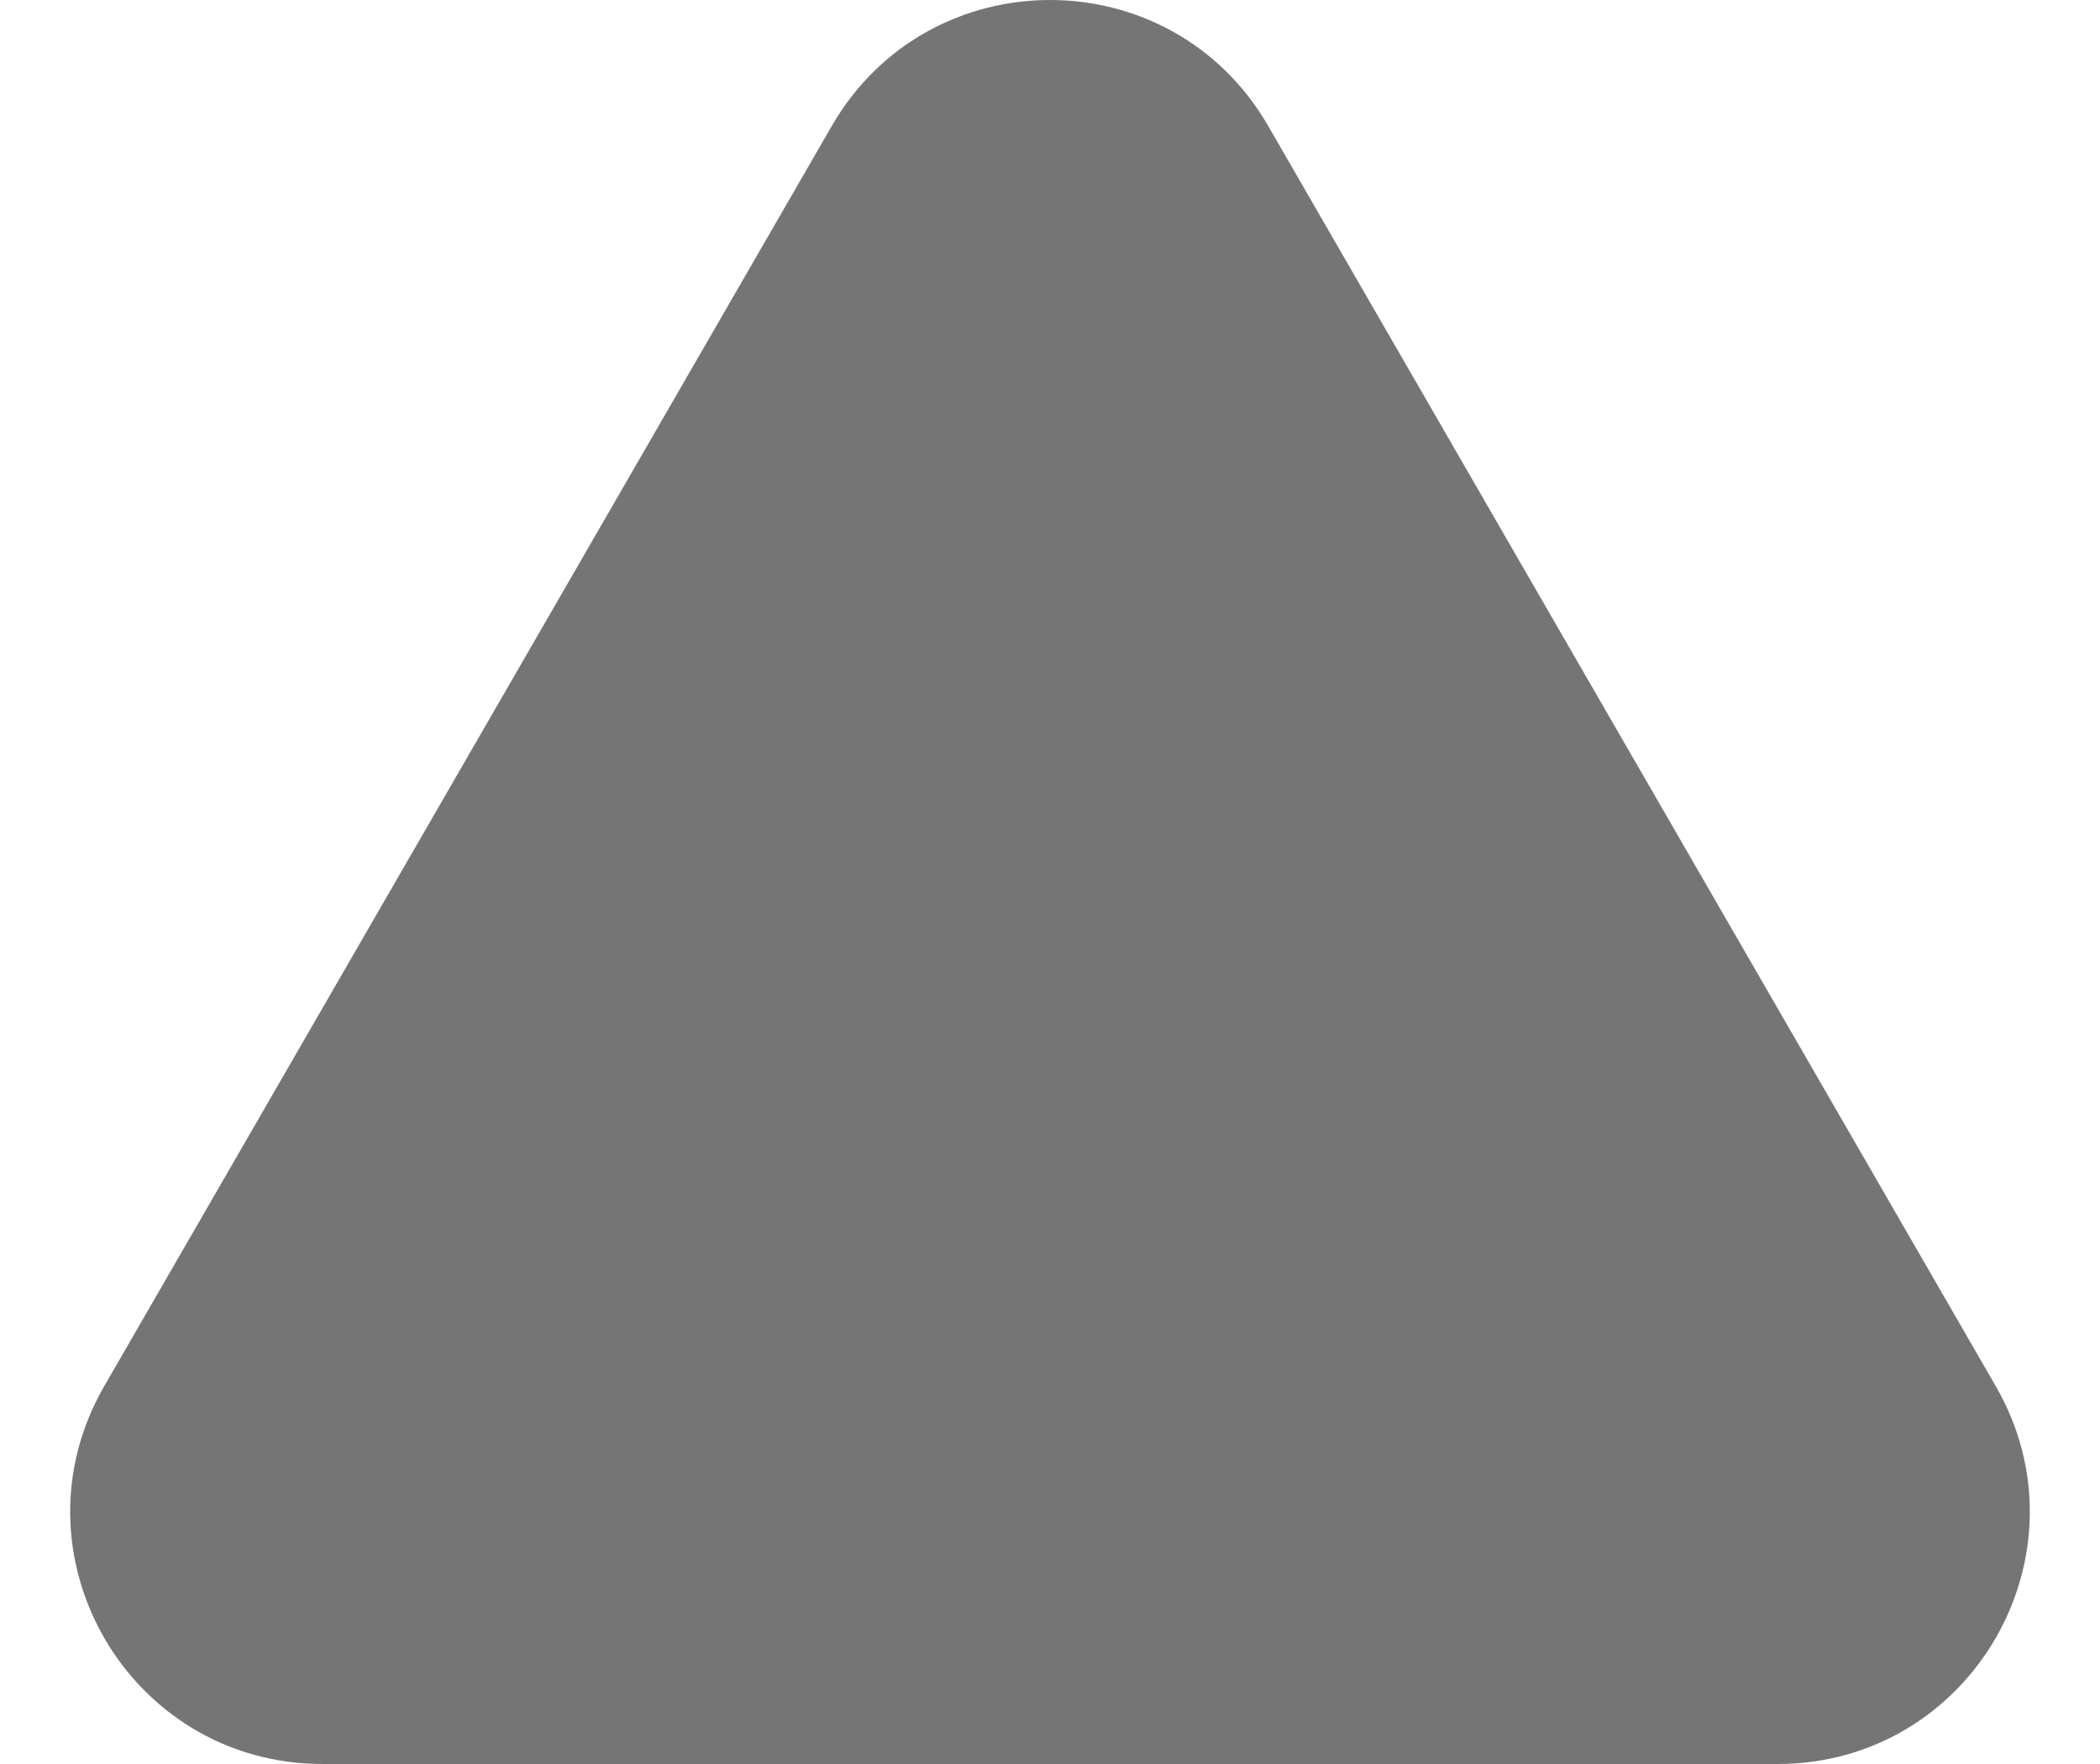
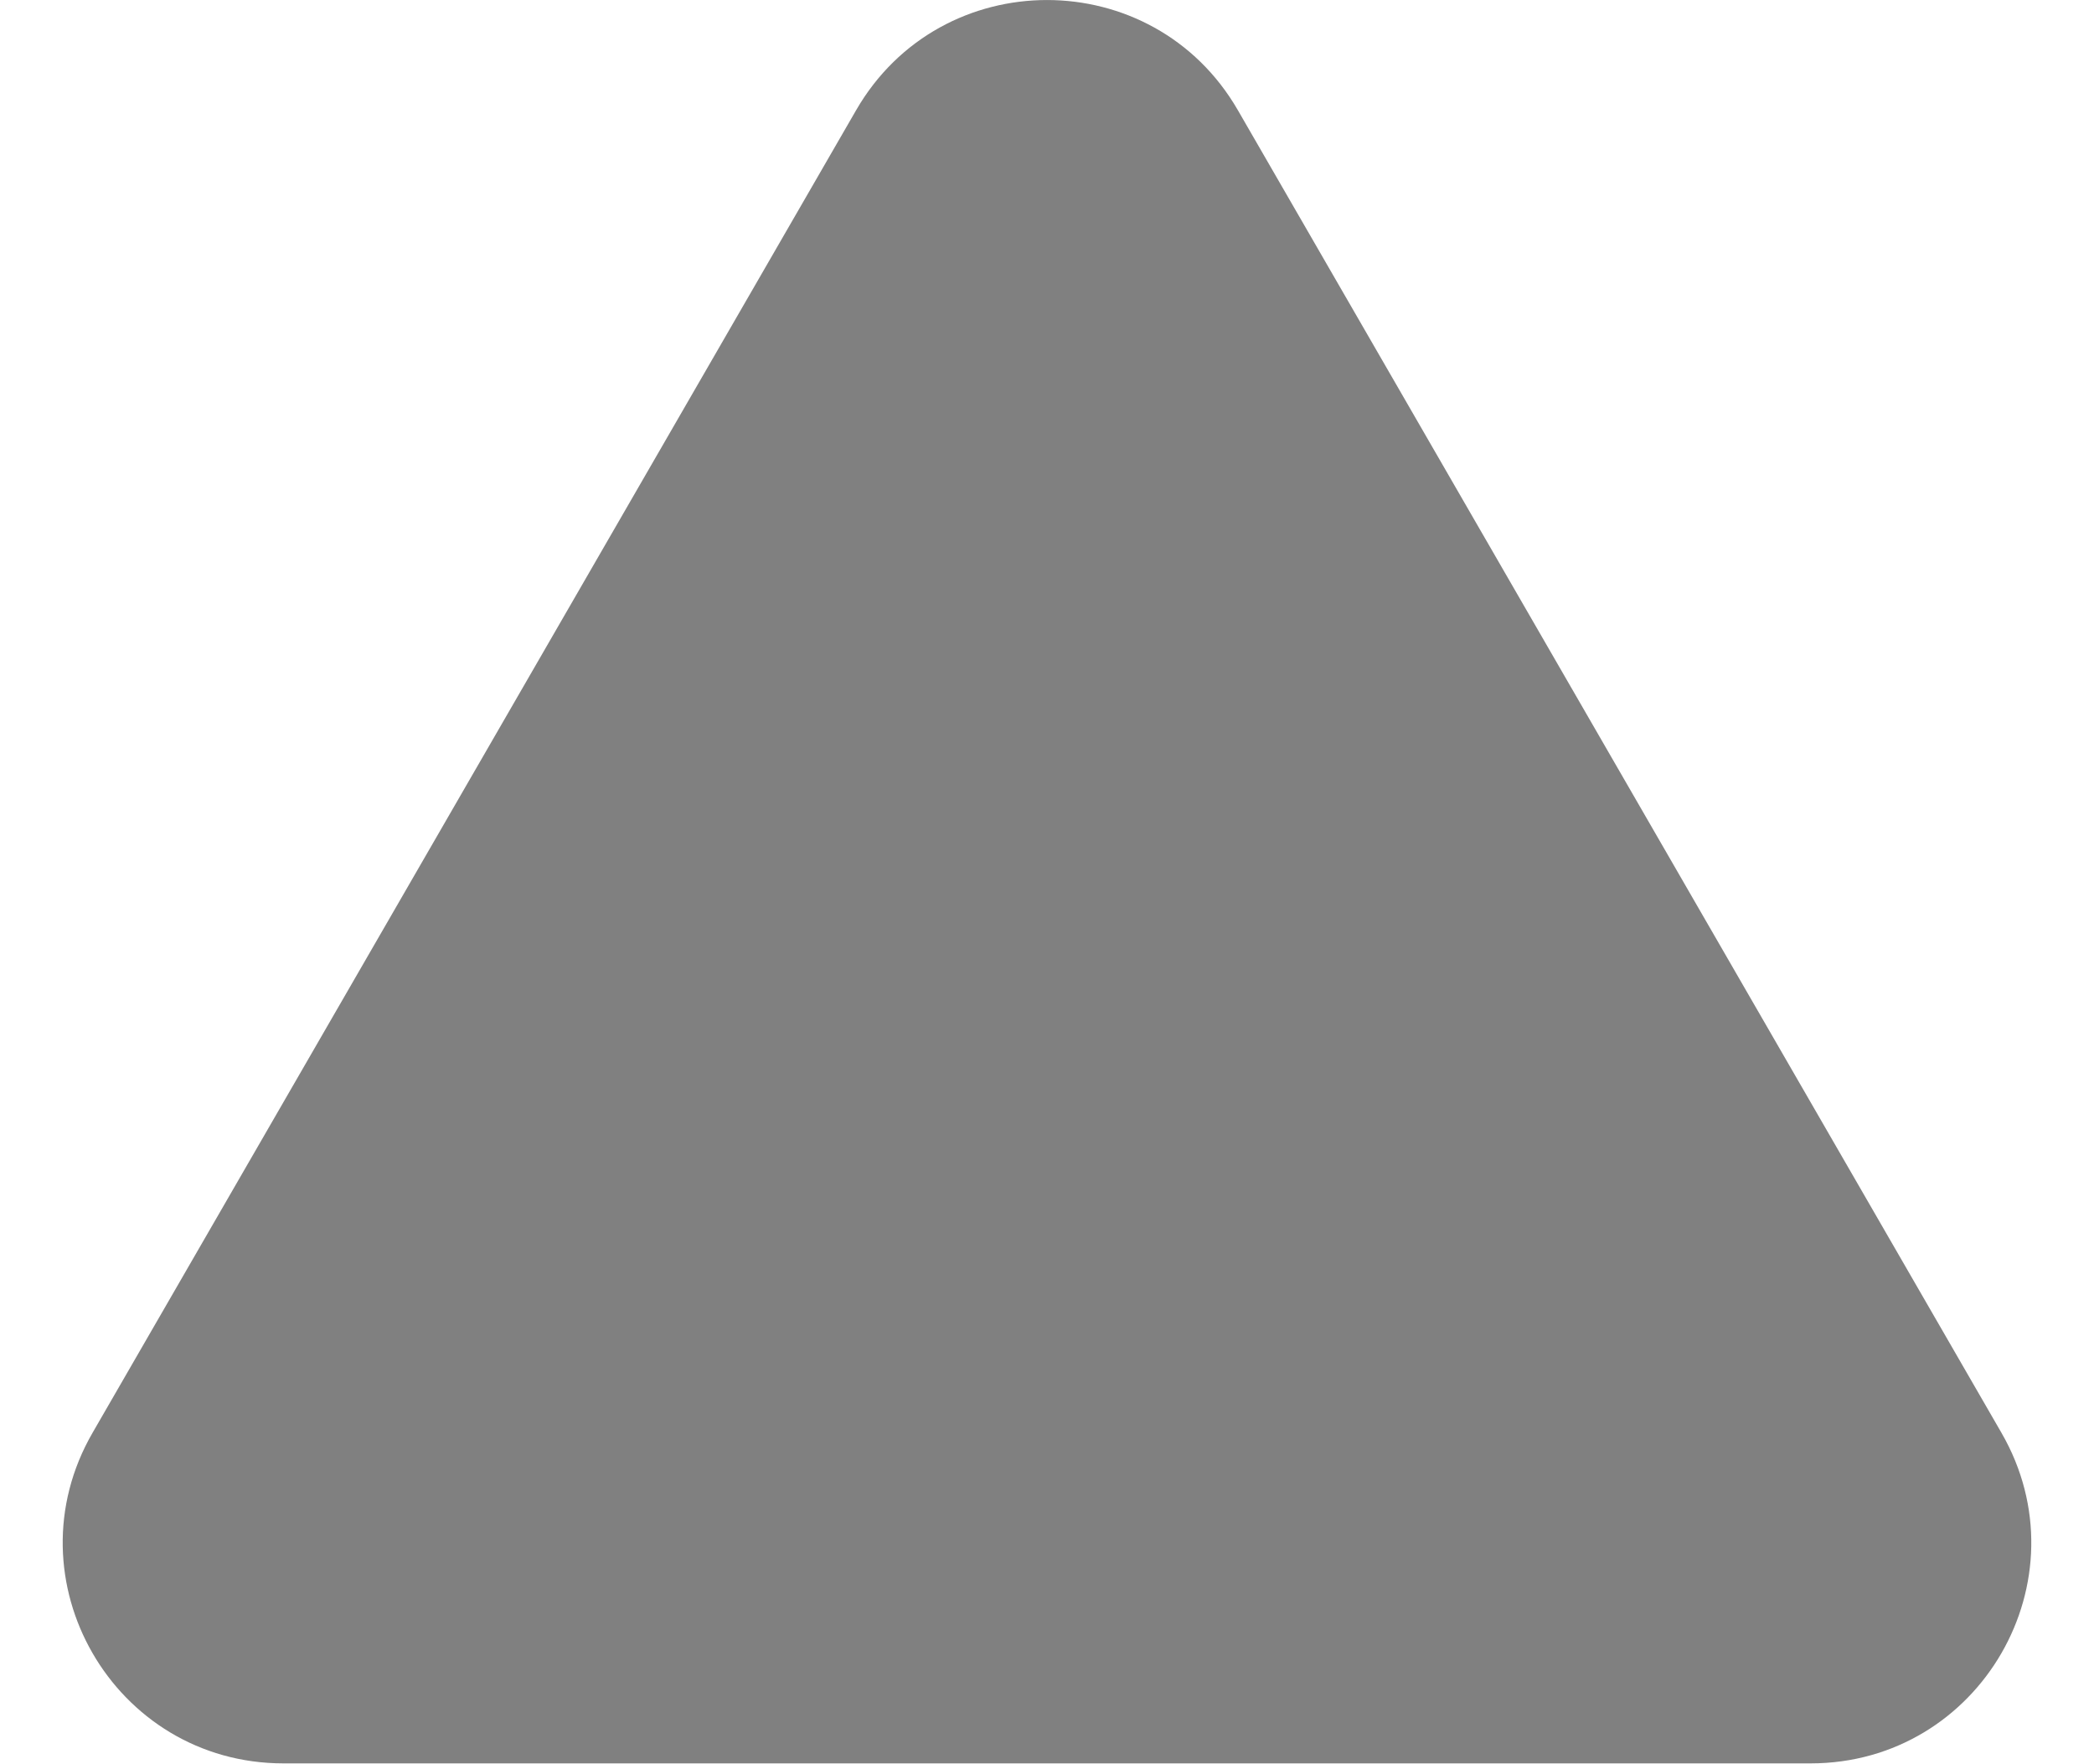
- <svg xmlns="http://www.w3.org/2000/svg" width="25" height="21" viewBox="0 0 25 21" fill="none">
-   <path d="M9.902 1.5C11.057 -0.5 13.943 -0.5 15.098 1.5L23.758 16.5C24.913 18.5 23.47 21 21.16 21H3.84C1.53 21 0.087 18.5 1.242 16.5L9.902 1.5Z" fill="#757575" />
+ <svg xmlns="http://www.w3.org/2000/svg" width="19" height="16" viewBox="0 0 19 16" fill="none">
+   <path d="M7.768 1C8.538 -0.333 10.462 -0.333 11.232 1L18.16 13C18.93 14.333 17.968 16 16.428 16H2.572C1.032 16 0.07 14.333 0.84 13L7.768 1Z" fill="#808080" />
</svg>
